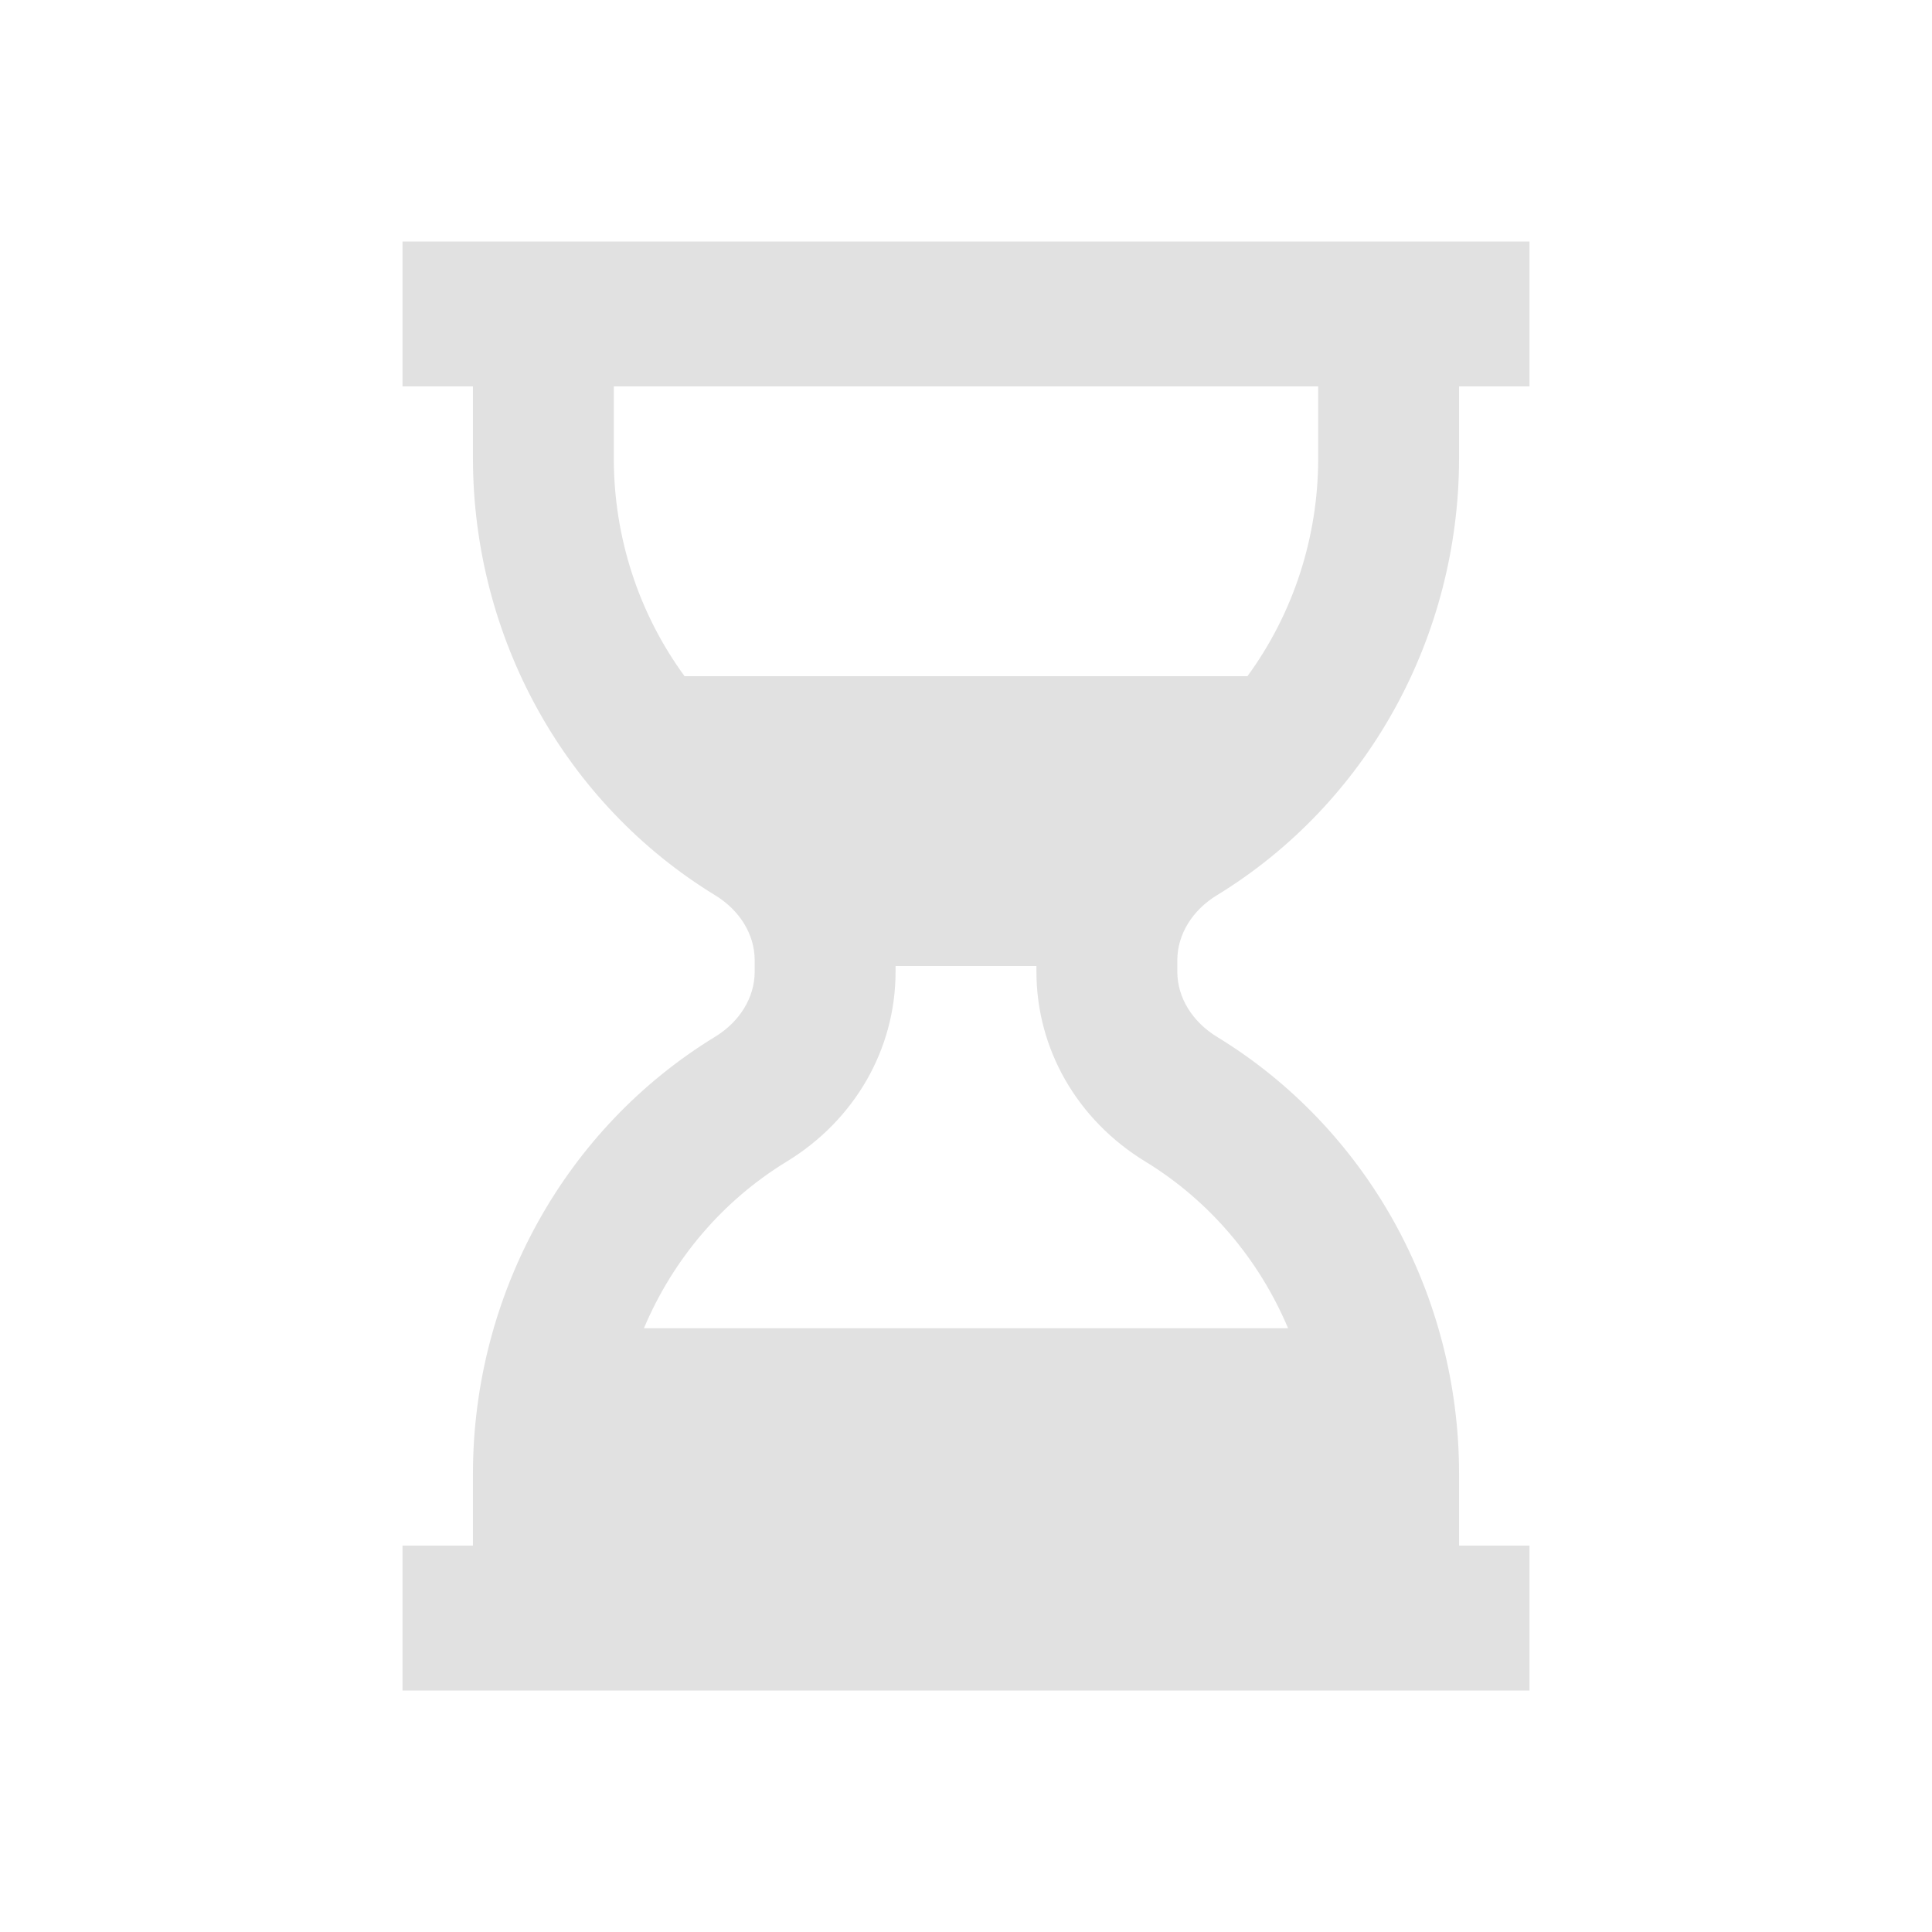
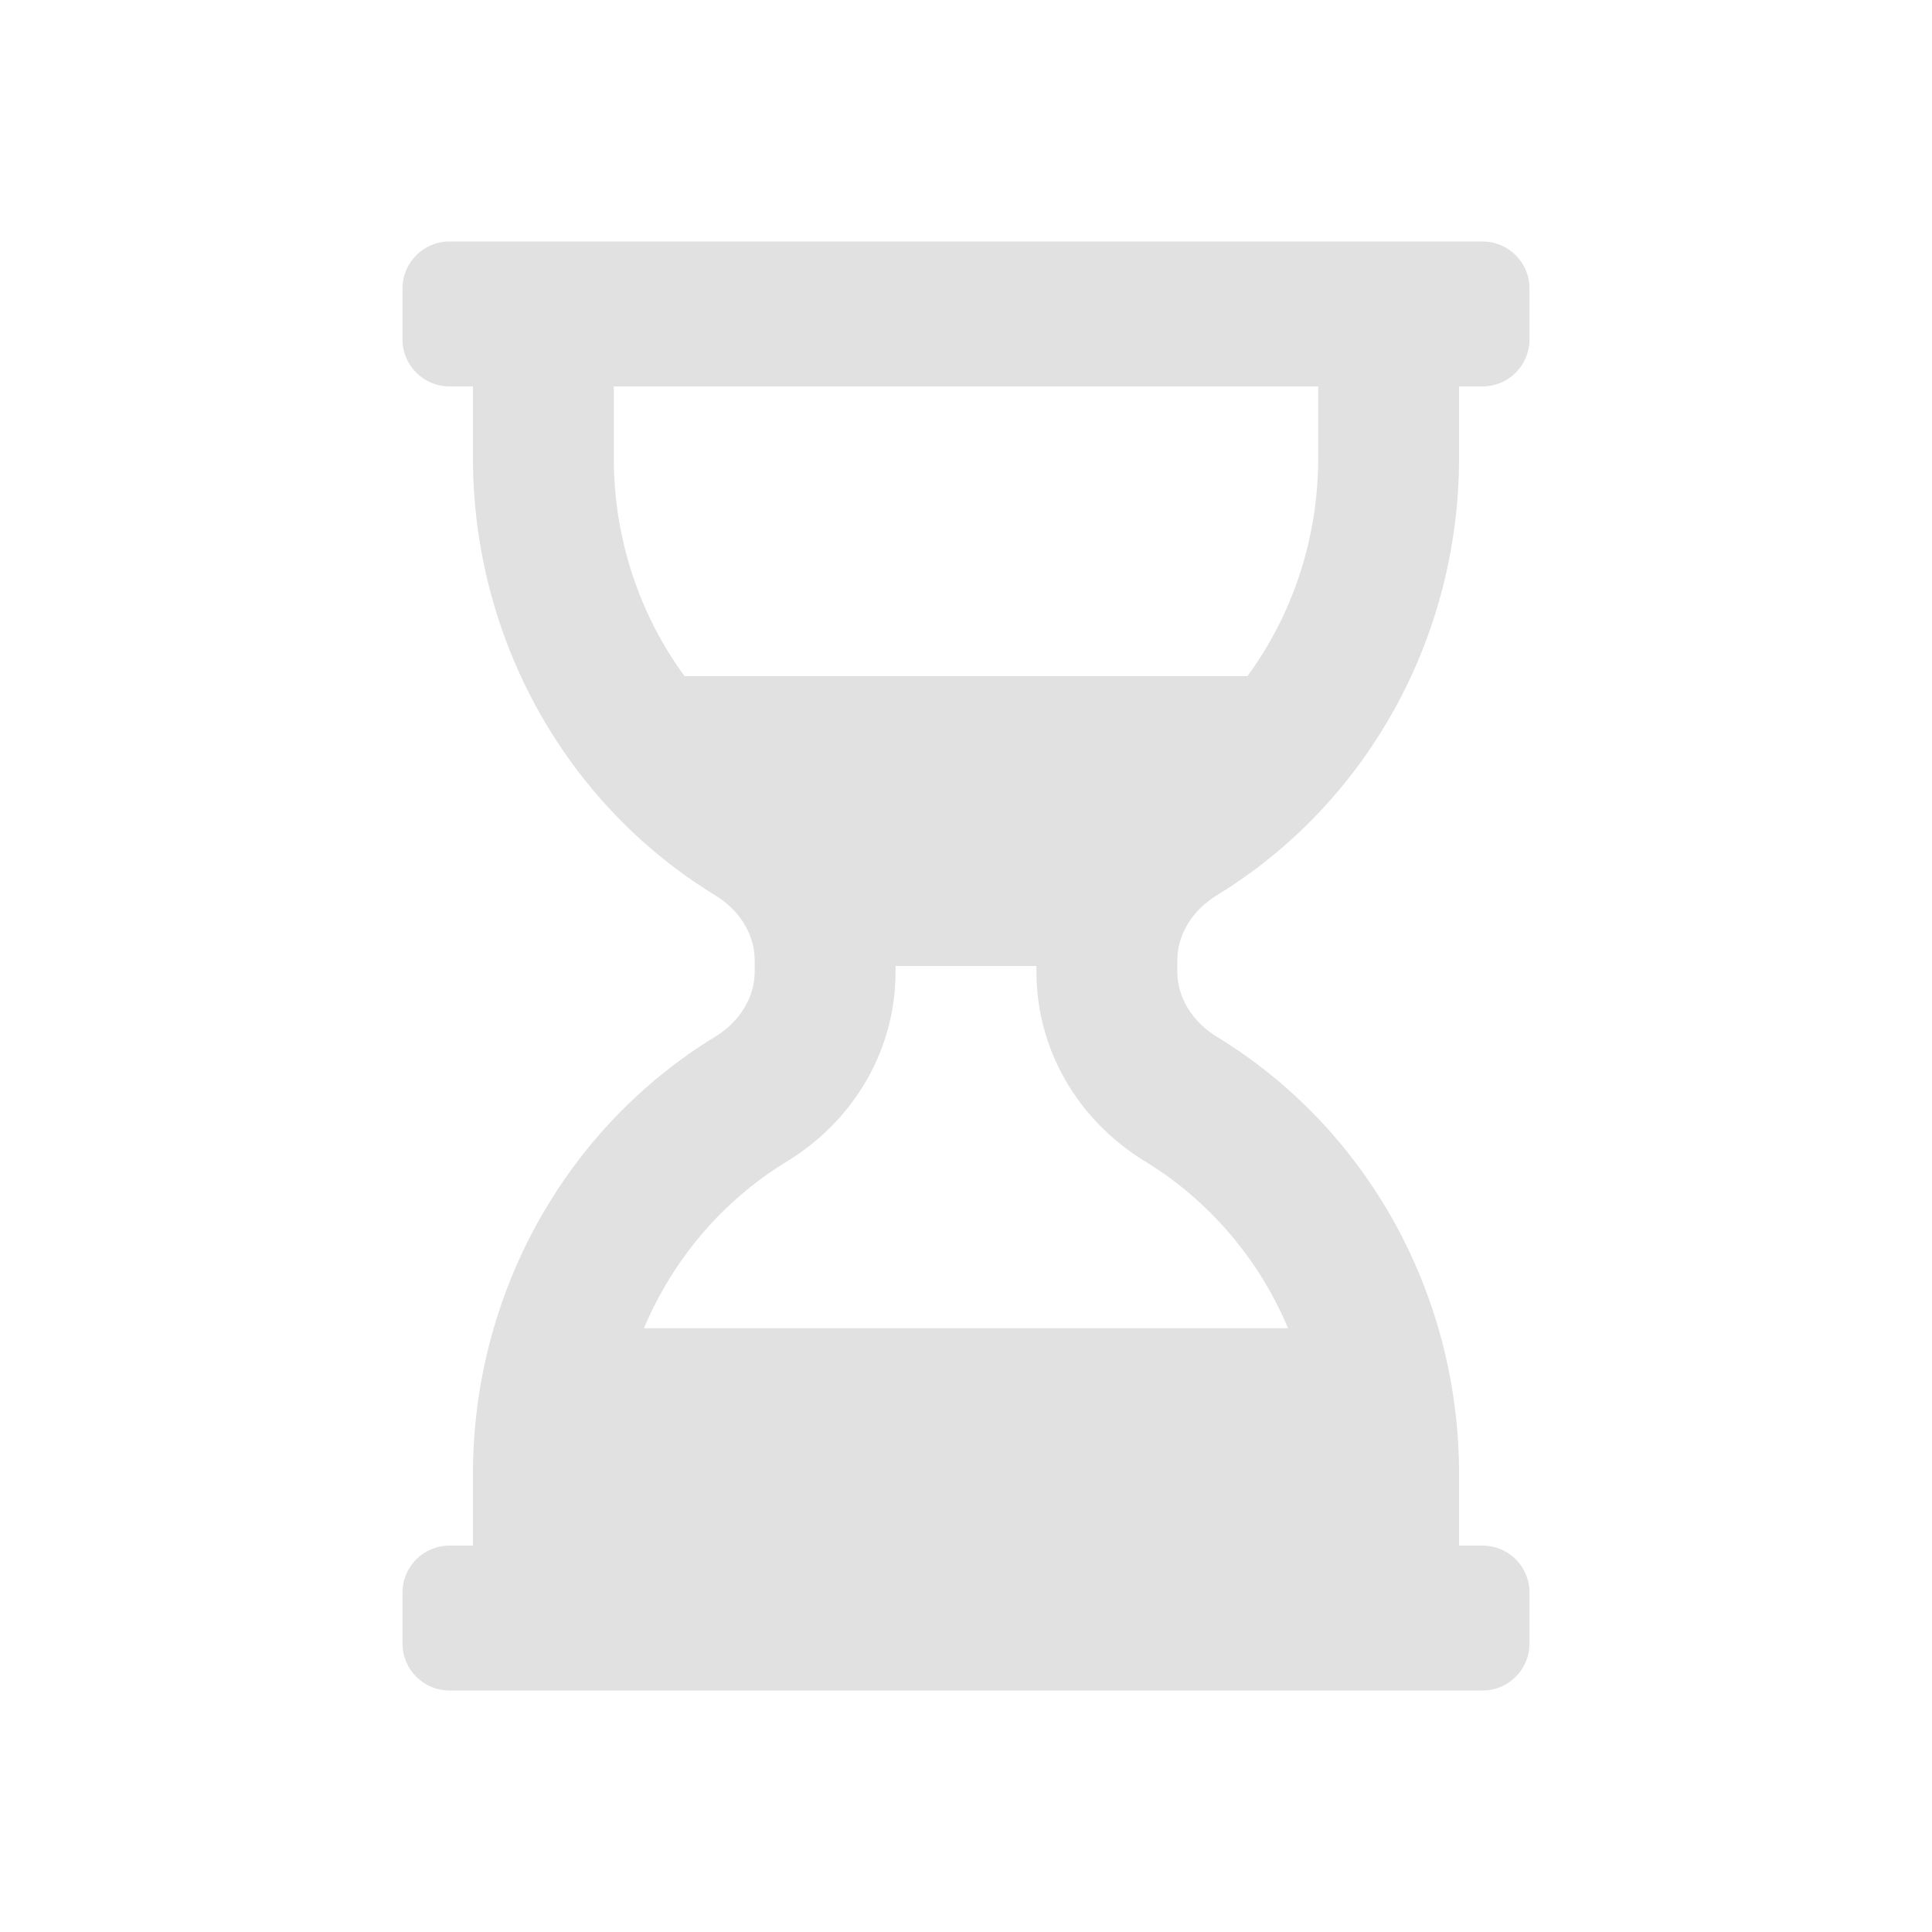
<svg xmlns="http://www.w3.org/2000/svg" width="24" height="24" viewBox="0 0 24 24" fill="none">
-   <path d="M18.125 21H19V19.2H18.125V18.3C18.124 17.207 17.846 16.132 17.32 15.182C16.793 14.233 16.035 13.44 15.121 12.882C14.81 12.693 14.625 12.39 14.625 12.071V11.929C14.625 11.61 14.81 11.307 15.12 11.119C16.034 10.56 16.791 9.767 17.318 8.818C17.845 7.868 18.123 6.793 18.125 5.7V4.8H19V3H5V4.8H5.875V5.7C5.877 6.793 6.155 7.868 6.682 8.818C7.208 9.767 7.966 10.56 8.88 11.119C9.19 11.307 9.375 11.609 9.375 11.929V12.071C9.375 12.39 9.19 12.693 8.88 12.881C7.966 13.44 7.208 14.233 6.682 15.182C6.155 16.132 5.877 17.206 5.875 18.3V19.2H5V21H18.125ZM16.375 4.8V5.7C16.374 6.674 16.066 7.622 15.496 8.4H8.504C7.934 7.622 7.626 6.674 7.625 5.7V4.8H16.375ZM9.769 14.432C10.618 13.915 11.125 13.033 11.125 12.071V12H12.875V12.071C12.875 13.032 13.382 13.915 14.232 14.432C15.018 14.913 15.637 15.637 16.001 16.5H7.999C8.363 15.636 8.982 14.913 9.769 14.432Z" fill="#E1E1E1" />
+   <path d="M18.417 21C18.739 21 19 20.739 19 20.417V19.783C19 19.461 18.739 19.2 18.417 19.2H18.125V18.3C18.124 17.207 17.846 16.132 17.32 15.182C16.793 14.233 16.035 13.44 15.121 12.882C14.81 12.693 14.625 12.39 14.625 12.071V11.929C14.625 11.61 14.81 11.307 15.12 11.119C16.034 10.56 16.791 9.767 17.318 8.818C17.845 7.868 18.123 6.793 18.125 5.7V4.8H18.417C18.739 4.8 19 4.539 19 4.217V3.583C19 3.261 18.739 3 18.417 3H5.583C5.261 3 5 3.261 5 3.583V4.217C5 4.539 5.261 4.8 5.583 4.8H5.875V5.7C5.877 6.793 6.155 7.868 6.682 8.818C7.208 9.767 7.966 10.56 8.88 11.119C9.19 11.307 9.375 11.609 9.375 11.929V12.071C9.375 12.39 9.19 12.693 8.88 12.881C7.966 13.44 7.208 14.233 6.682 15.182C6.155 16.132 5.877 17.206 5.875 18.3V19.2H5.583C5.261 19.2 5 19.461 5 19.783V20.417C5 20.739 5.261 21 5.583 21H18.417ZM16.375 4.8V5.7C16.374 6.674 16.066 7.622 15.496 8.4H8.504C7.934 7.622 7.626 6.674 7.625 5.7V4.8H16.375ZM9.769 14.432C10.618 13.915 11.125 13.033 11.125 12.071V12H12.875V12.071C12.875 13.032 13.382 13.915 14.232 14.432C15.018 14.913 15.637 15.637 16.001 16.5H7.999C8.363 15.636 8.982 14.913 9.769 14.432Z" fill="#E1E1E1" />
</svg>
